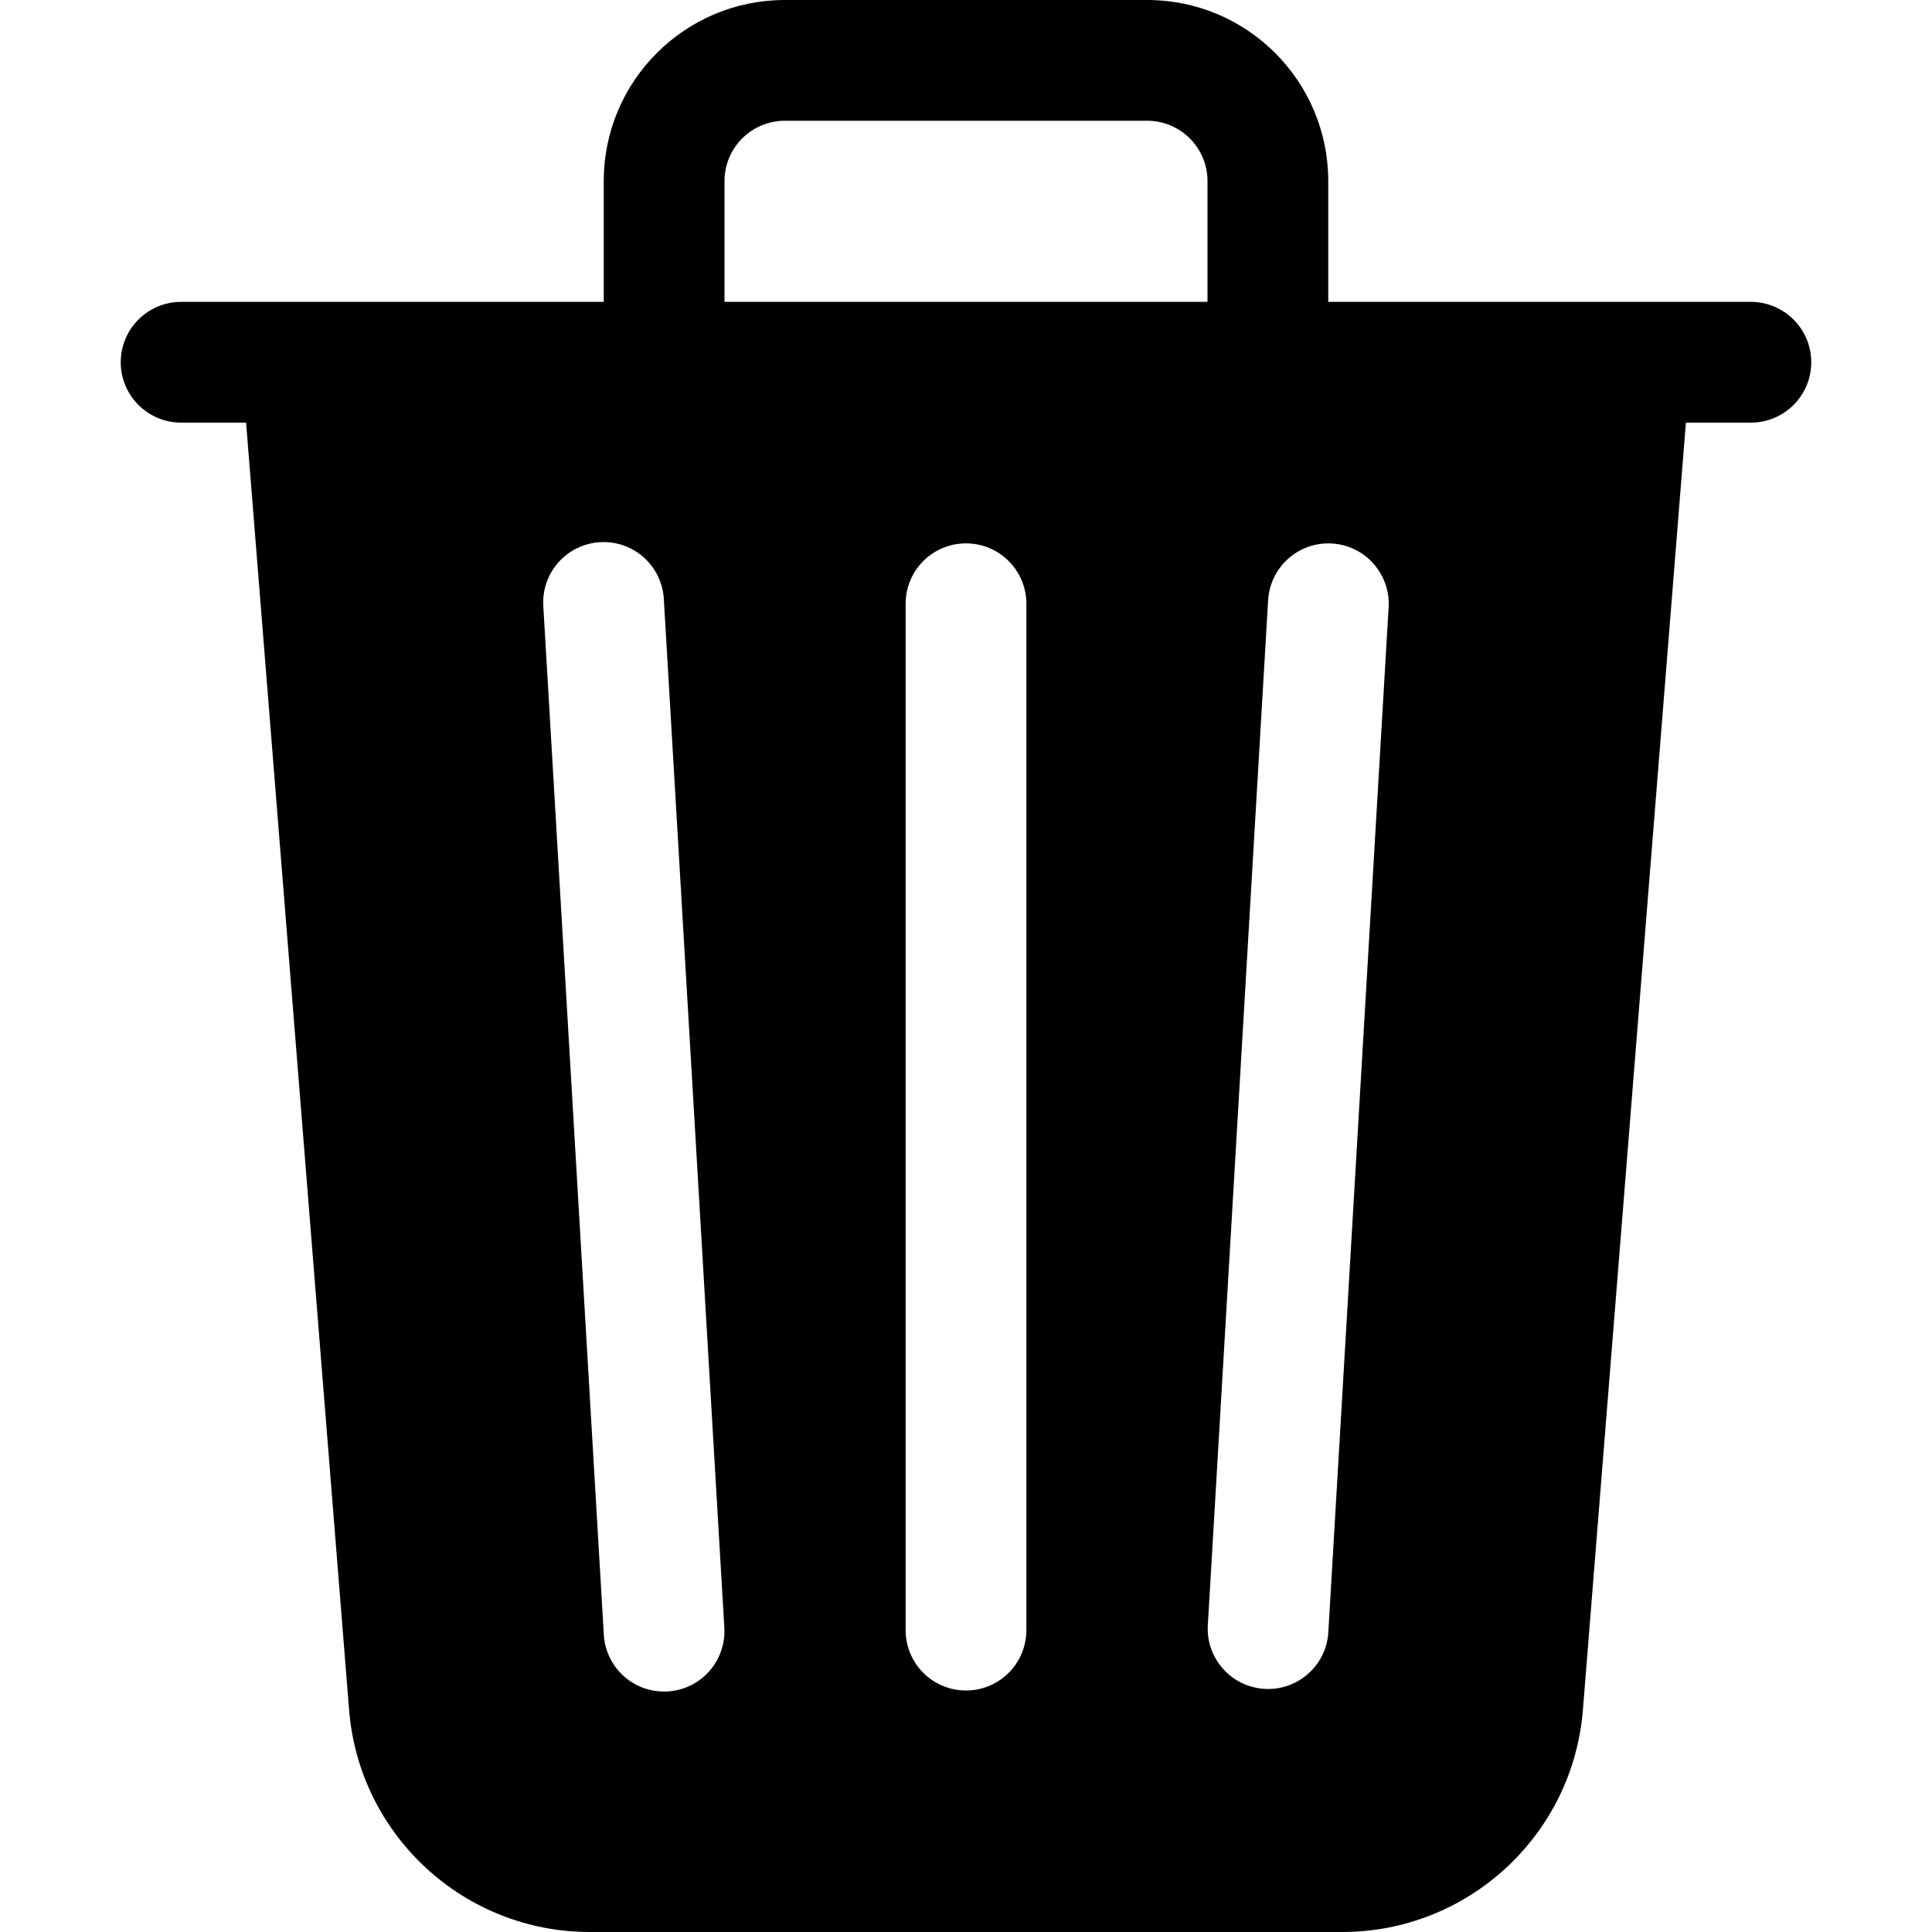
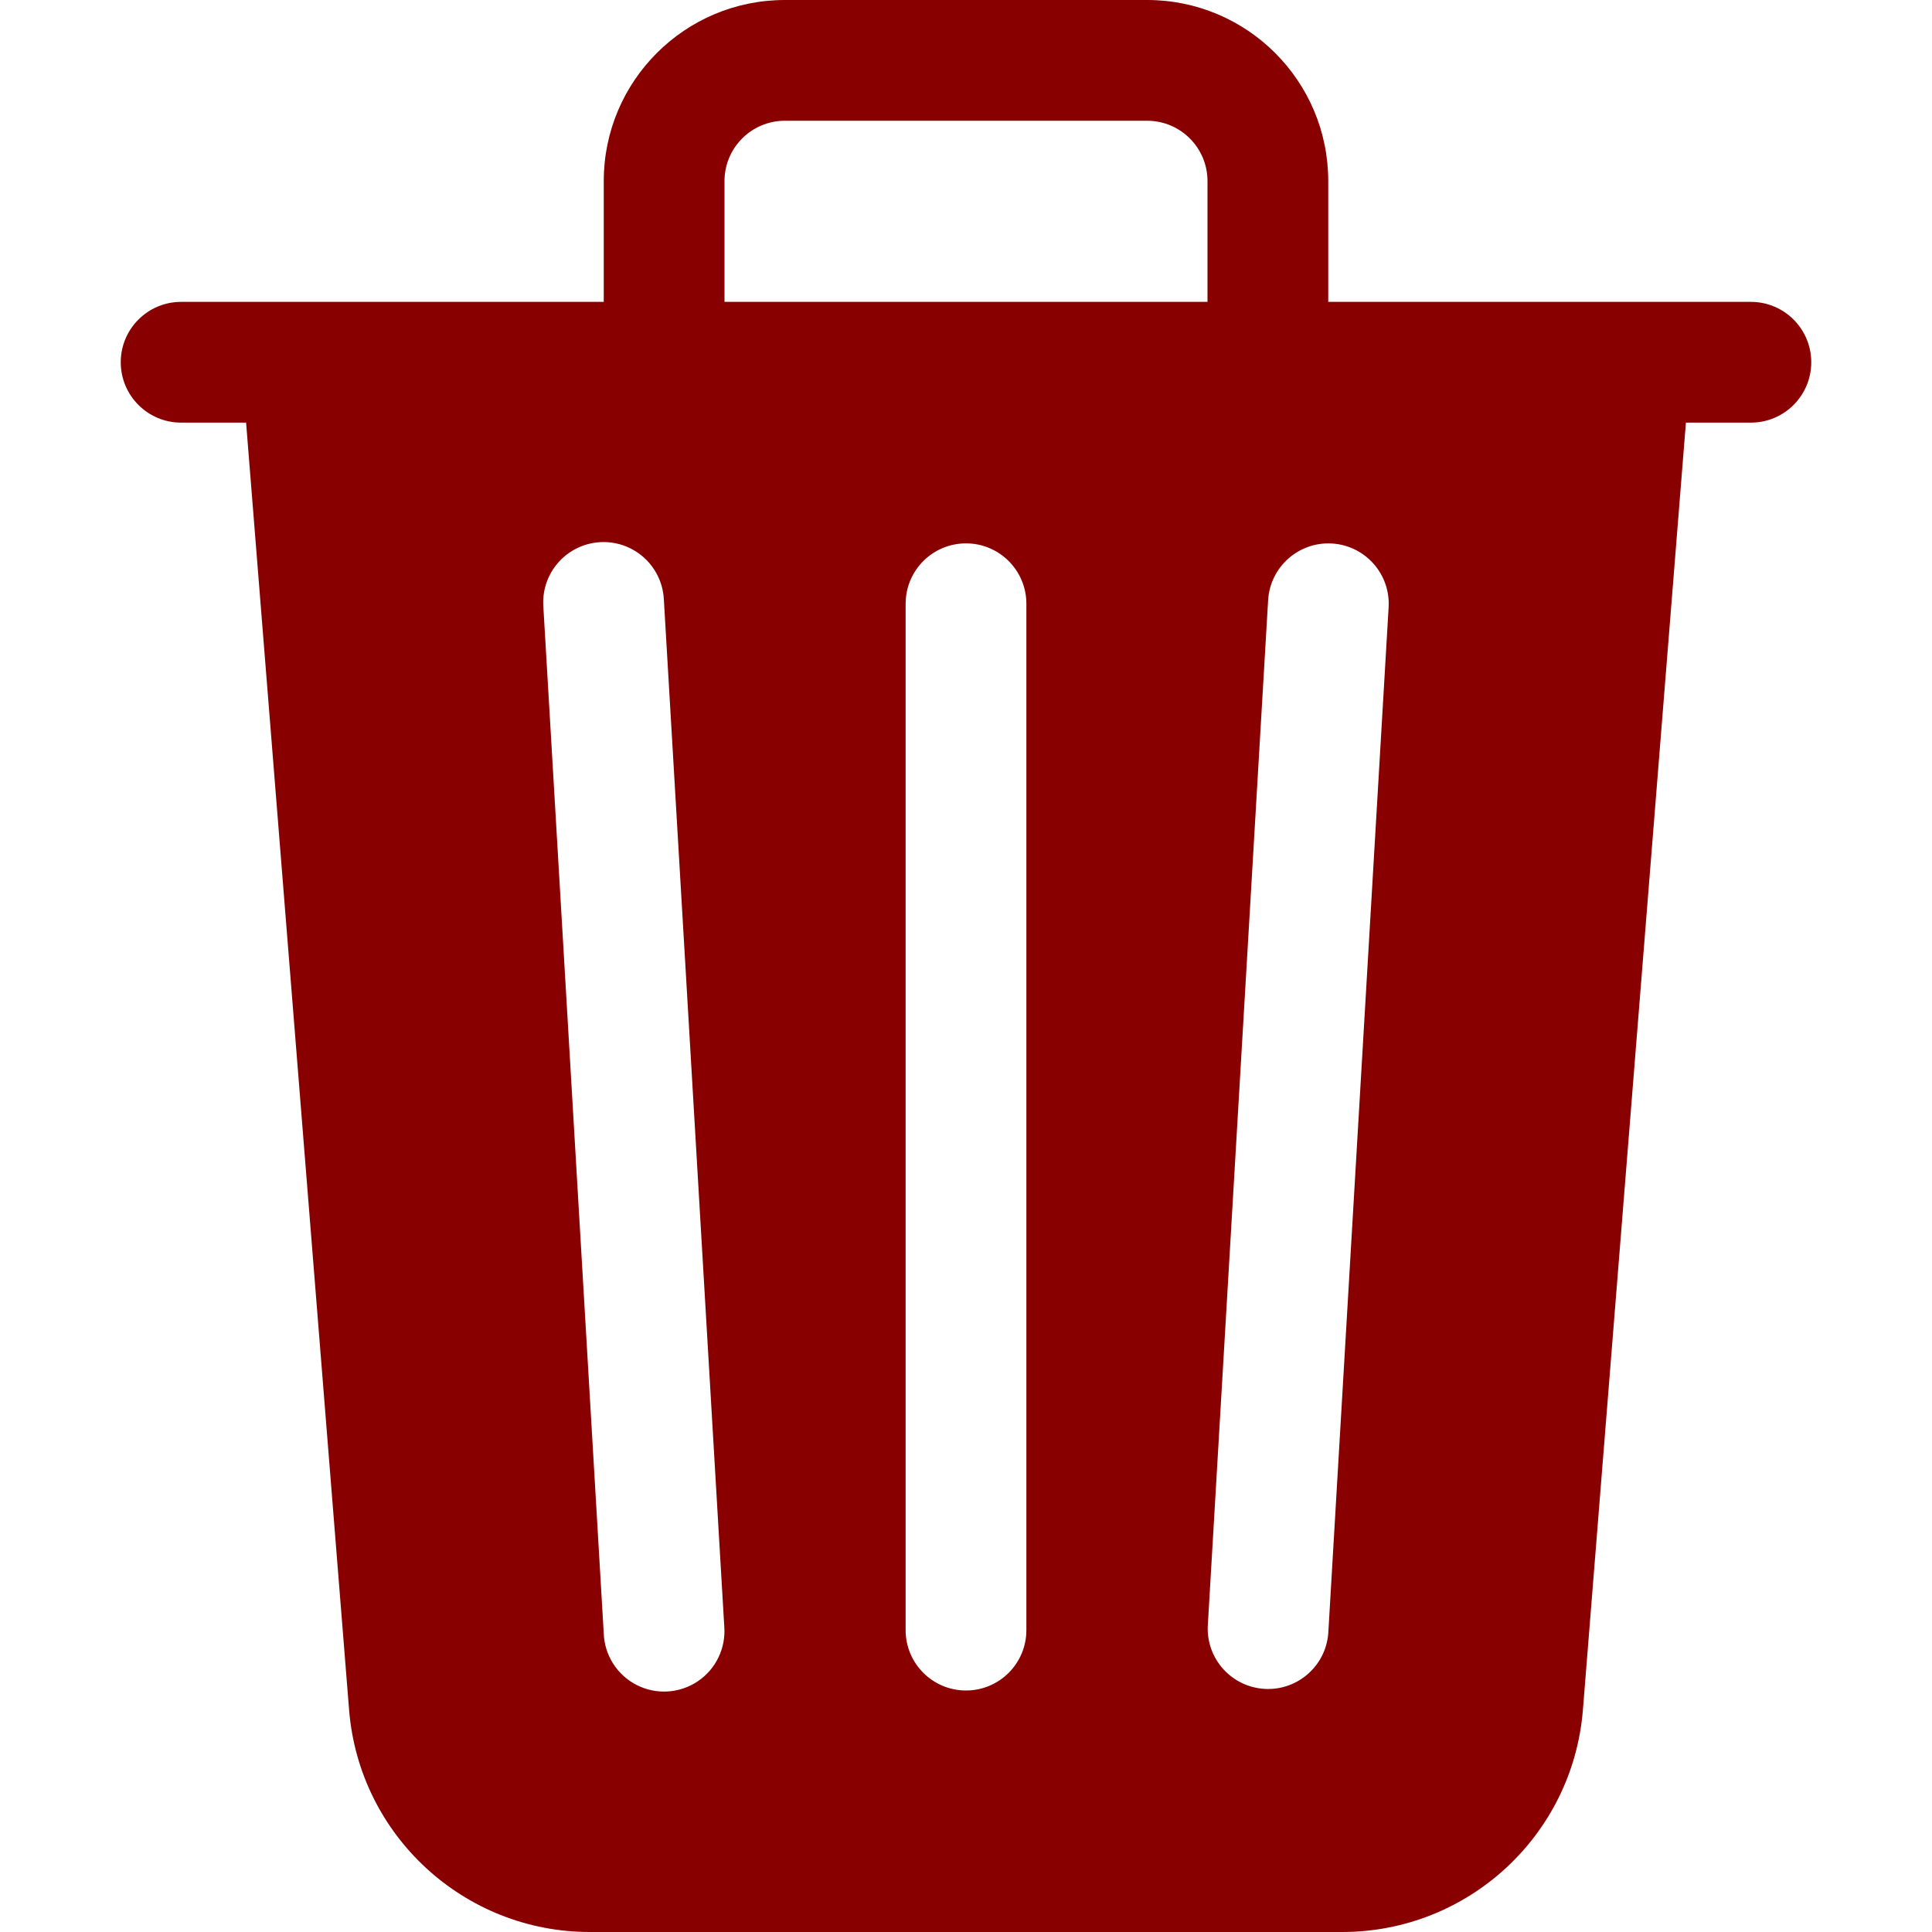
- <svg xmlns="http://www.w3.org/2000/svg" width="16" height="16" fill="currentColor" class="bi bi-trash3-fill" viewBox="0 0 16 16">
+ <svg xmlns="http://www.w3.org/2000/svg" width="13" height="13" fill="#880000" class="bi bi-trash3-fill" viewBox="0 0 16 16">
  <path d="M11 1.5v1h3.5a.5.5 0 0 1 0 1h-.538l-.853 10.66A2 2 0 0 1 11.115 16h-6.23a2 2 0 0 1-1.994-1.84L2.038 3.5H1.5a.5.5 0 0 1 0-1H5v-1A1.5 1.5 0 0 1 6.5 0h3A1.5 1.5 0 0 1 11 1.5Zm-5 0v1h4v-1a.5.5 0 0 0-.5-.5h-3a.5.5 0 0 0-.5.5ZM4.5 5.029l.5 8.5a.5.5 0 1 0 .998-.06l-.5-8.5a.5.5 0 1 0-.998.06Zm6.53-.528a.5.5 0 0 0-.528.47l-.5 8.5a.5.5 0 0 0 .998.058l.5-8.5a.5.5 0 0 0-.47-.528ZM8 4.5a.5.5 0 0 0-.5.5v8.5a.5.5 0 0 0 1 0V5a.5.5 0 0 0-.5-.5Z" />
</svg>
